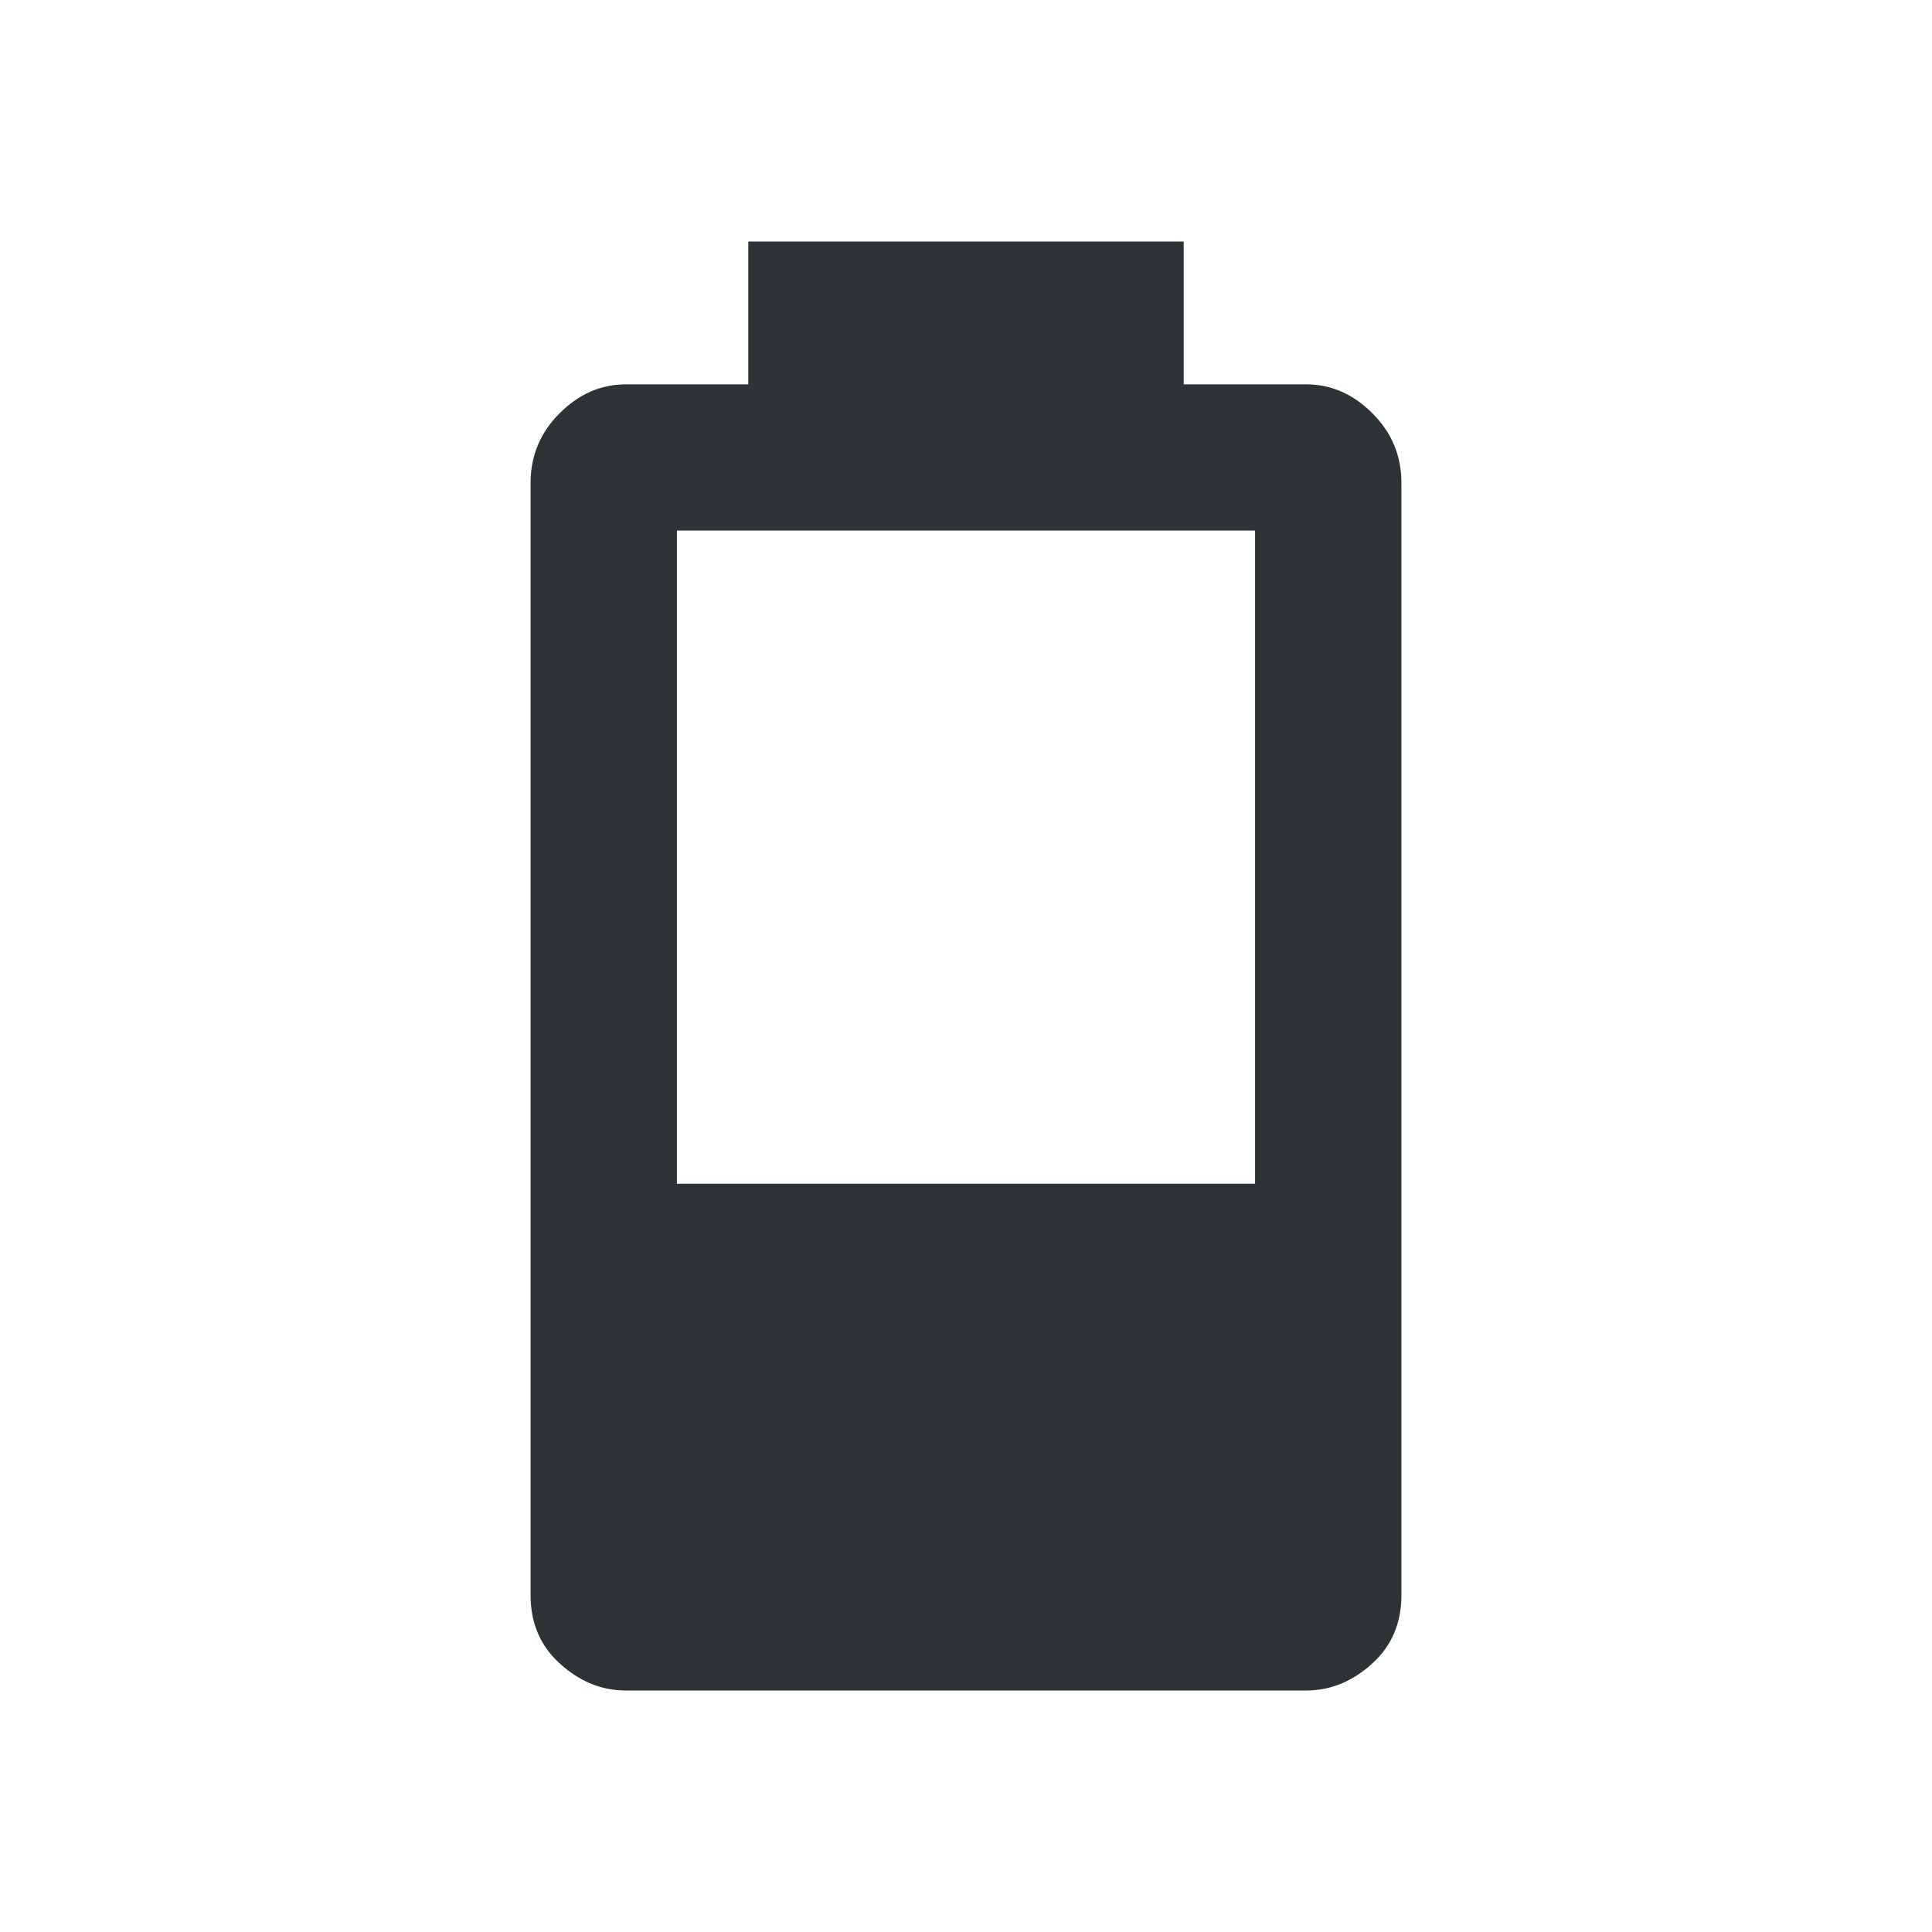
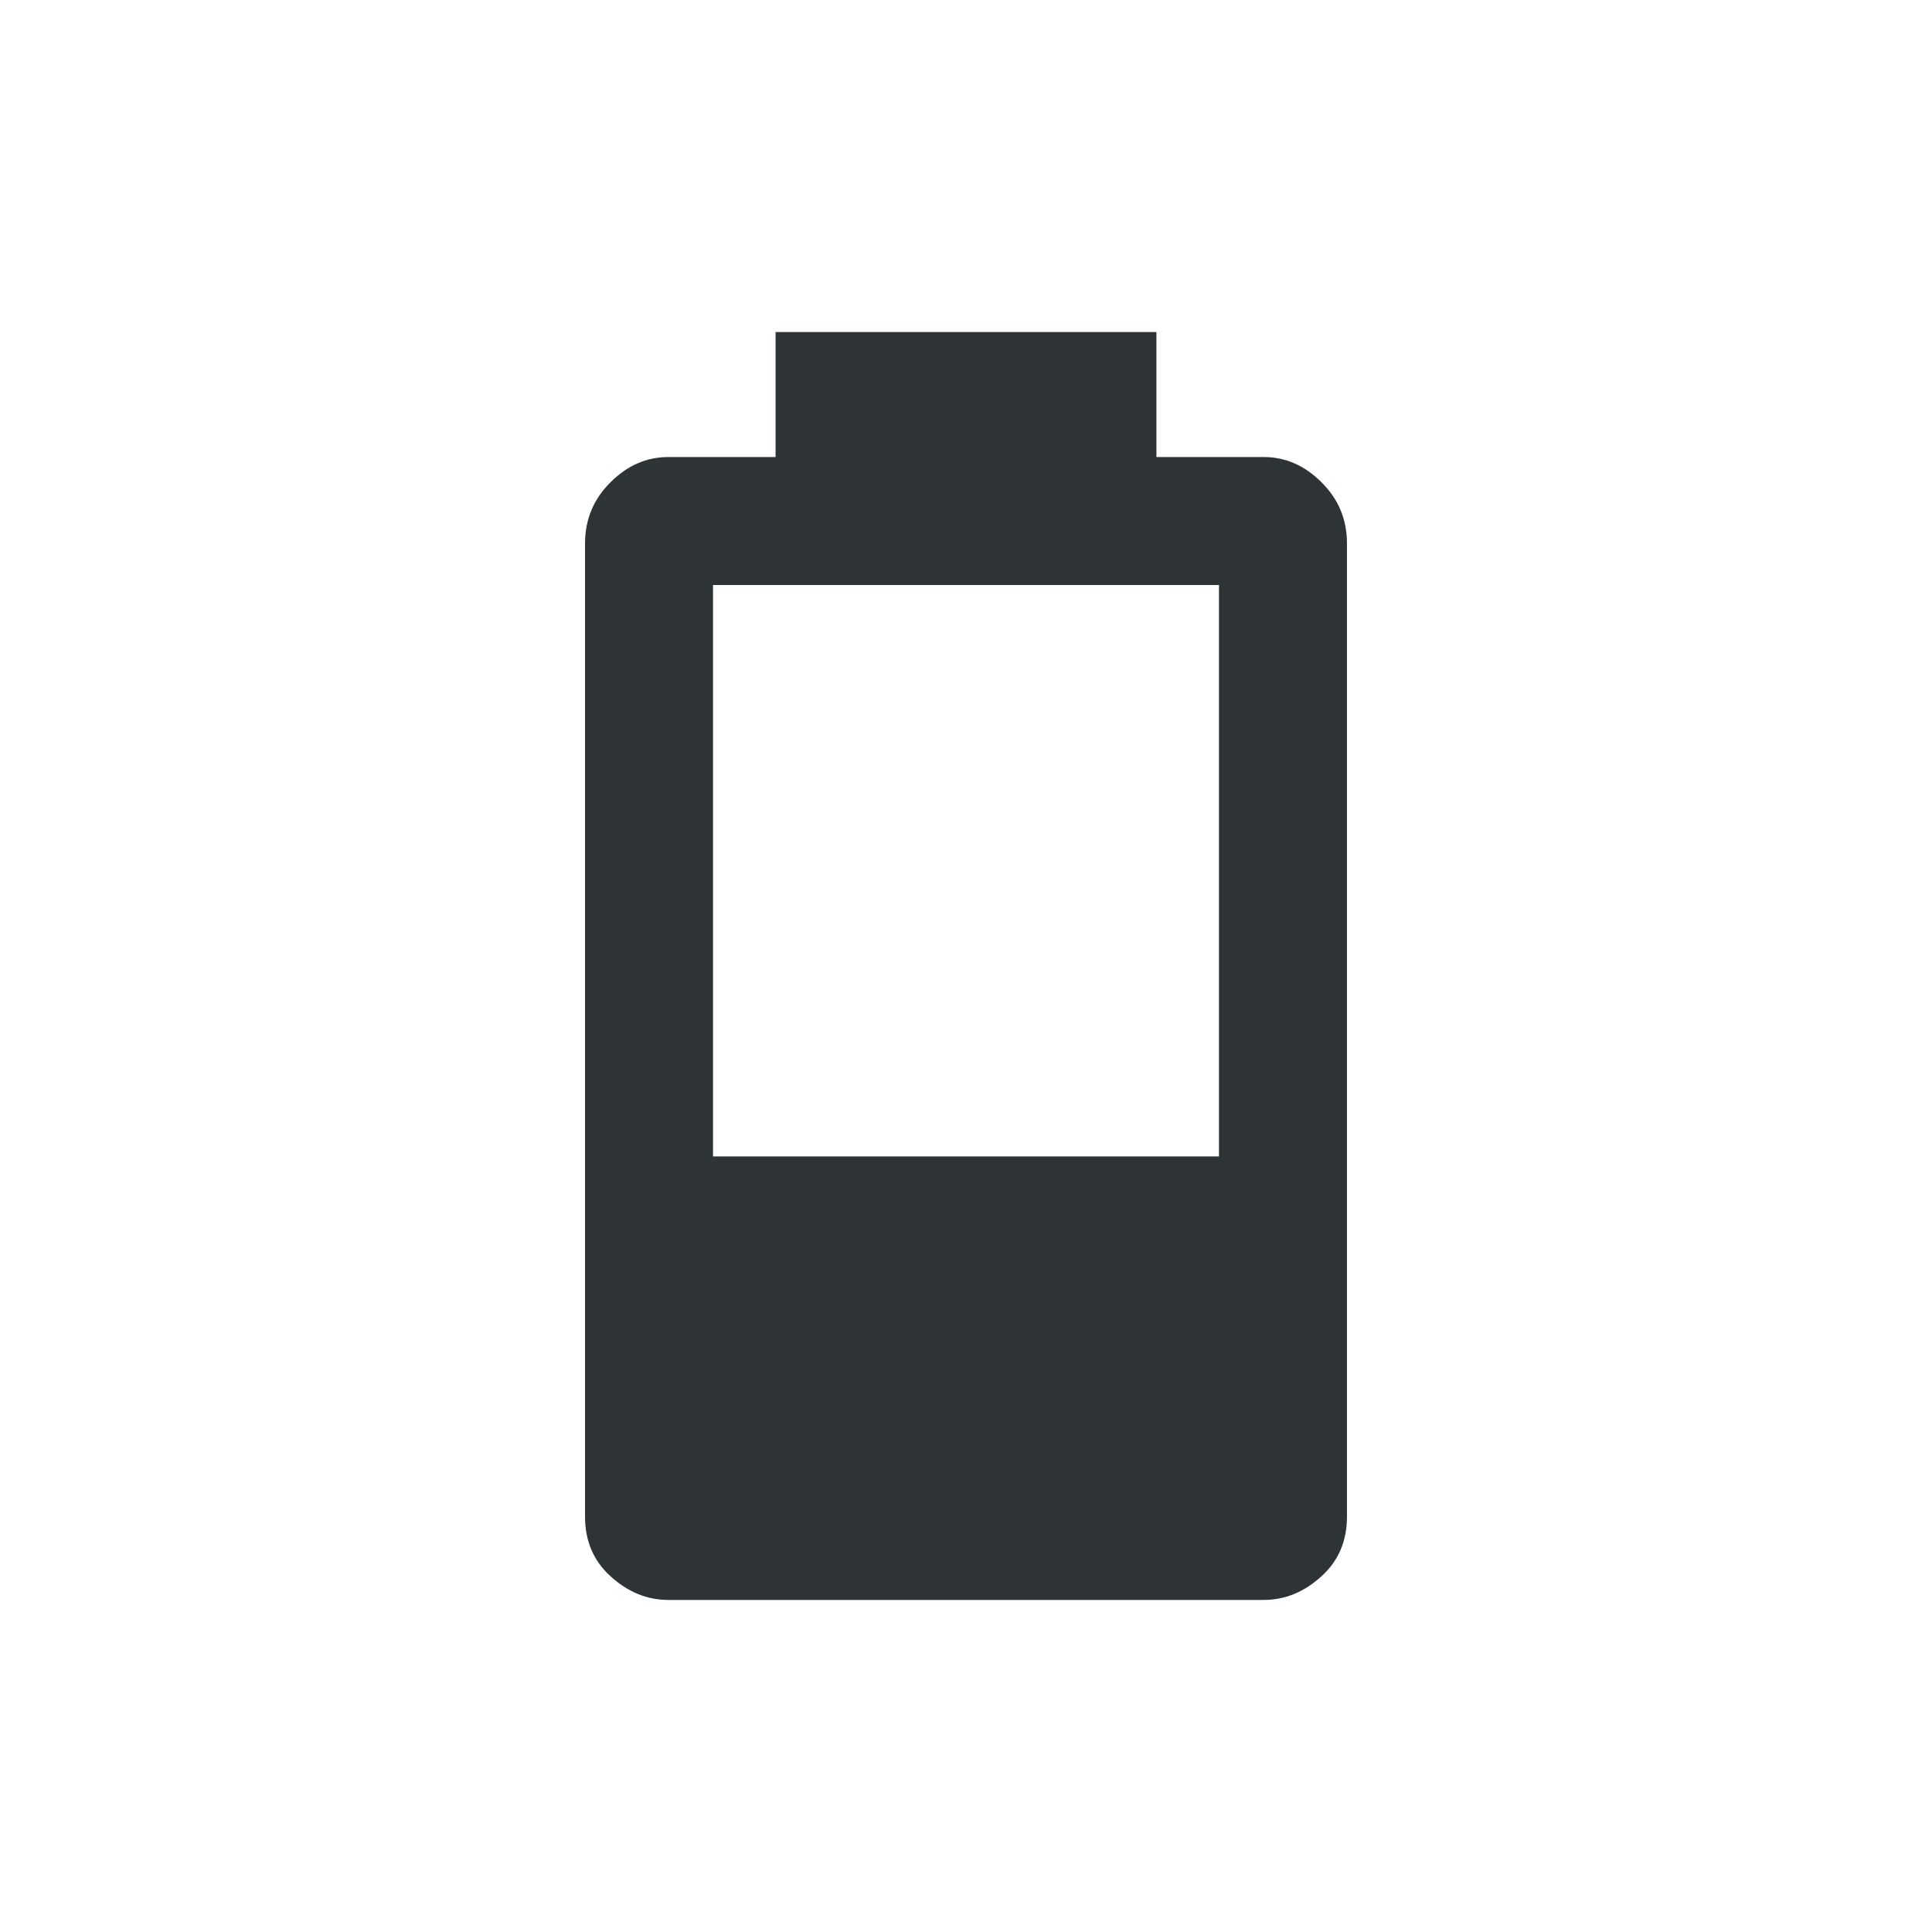
<svg xmlns="http://www.w3.org/2000/svg" width="16" height="16" viewBox="0 0 16 16">
-   <path fill="#2e3436" d="M10.394 9.803H5.606V4.394H10.394ZM10.817 3.183H9.803V2H6.197V3.183H5.183Q4.873 3.183 4.634 3.423Q4.394 3.662 4.394 4V13.211Q4.394 13.556 4.634 13.775Q4.88 14 5.183 14H10.817Q11.12 14 11.366 13.775Q11.606 13.556 11.606 13.211V4Q11.606 3.662 11.366 3.423Q11.127 3.183 10.817 3.183Z" />
+   <path fill="#2e3436" d="M10.095 9.577H5.905V4.845H10.095ZM10.465 3.785H9.577V2.75H6.423V3.785H5.535Q5.264 3.785 5.055 3.995Q4.845 4.204 4.845 4.5V12.56Q4.845 12.862 5.055 13.053Q5.27 13.25 5.535 13.25H10.465Q10.73 13.25 10.945 13.053Q11.155 12.862 11.155 12.56V4.5Q11.155 4.204 10.945 3.995Q10.736 3.785 10.465 3.785Z" />
</svg>
